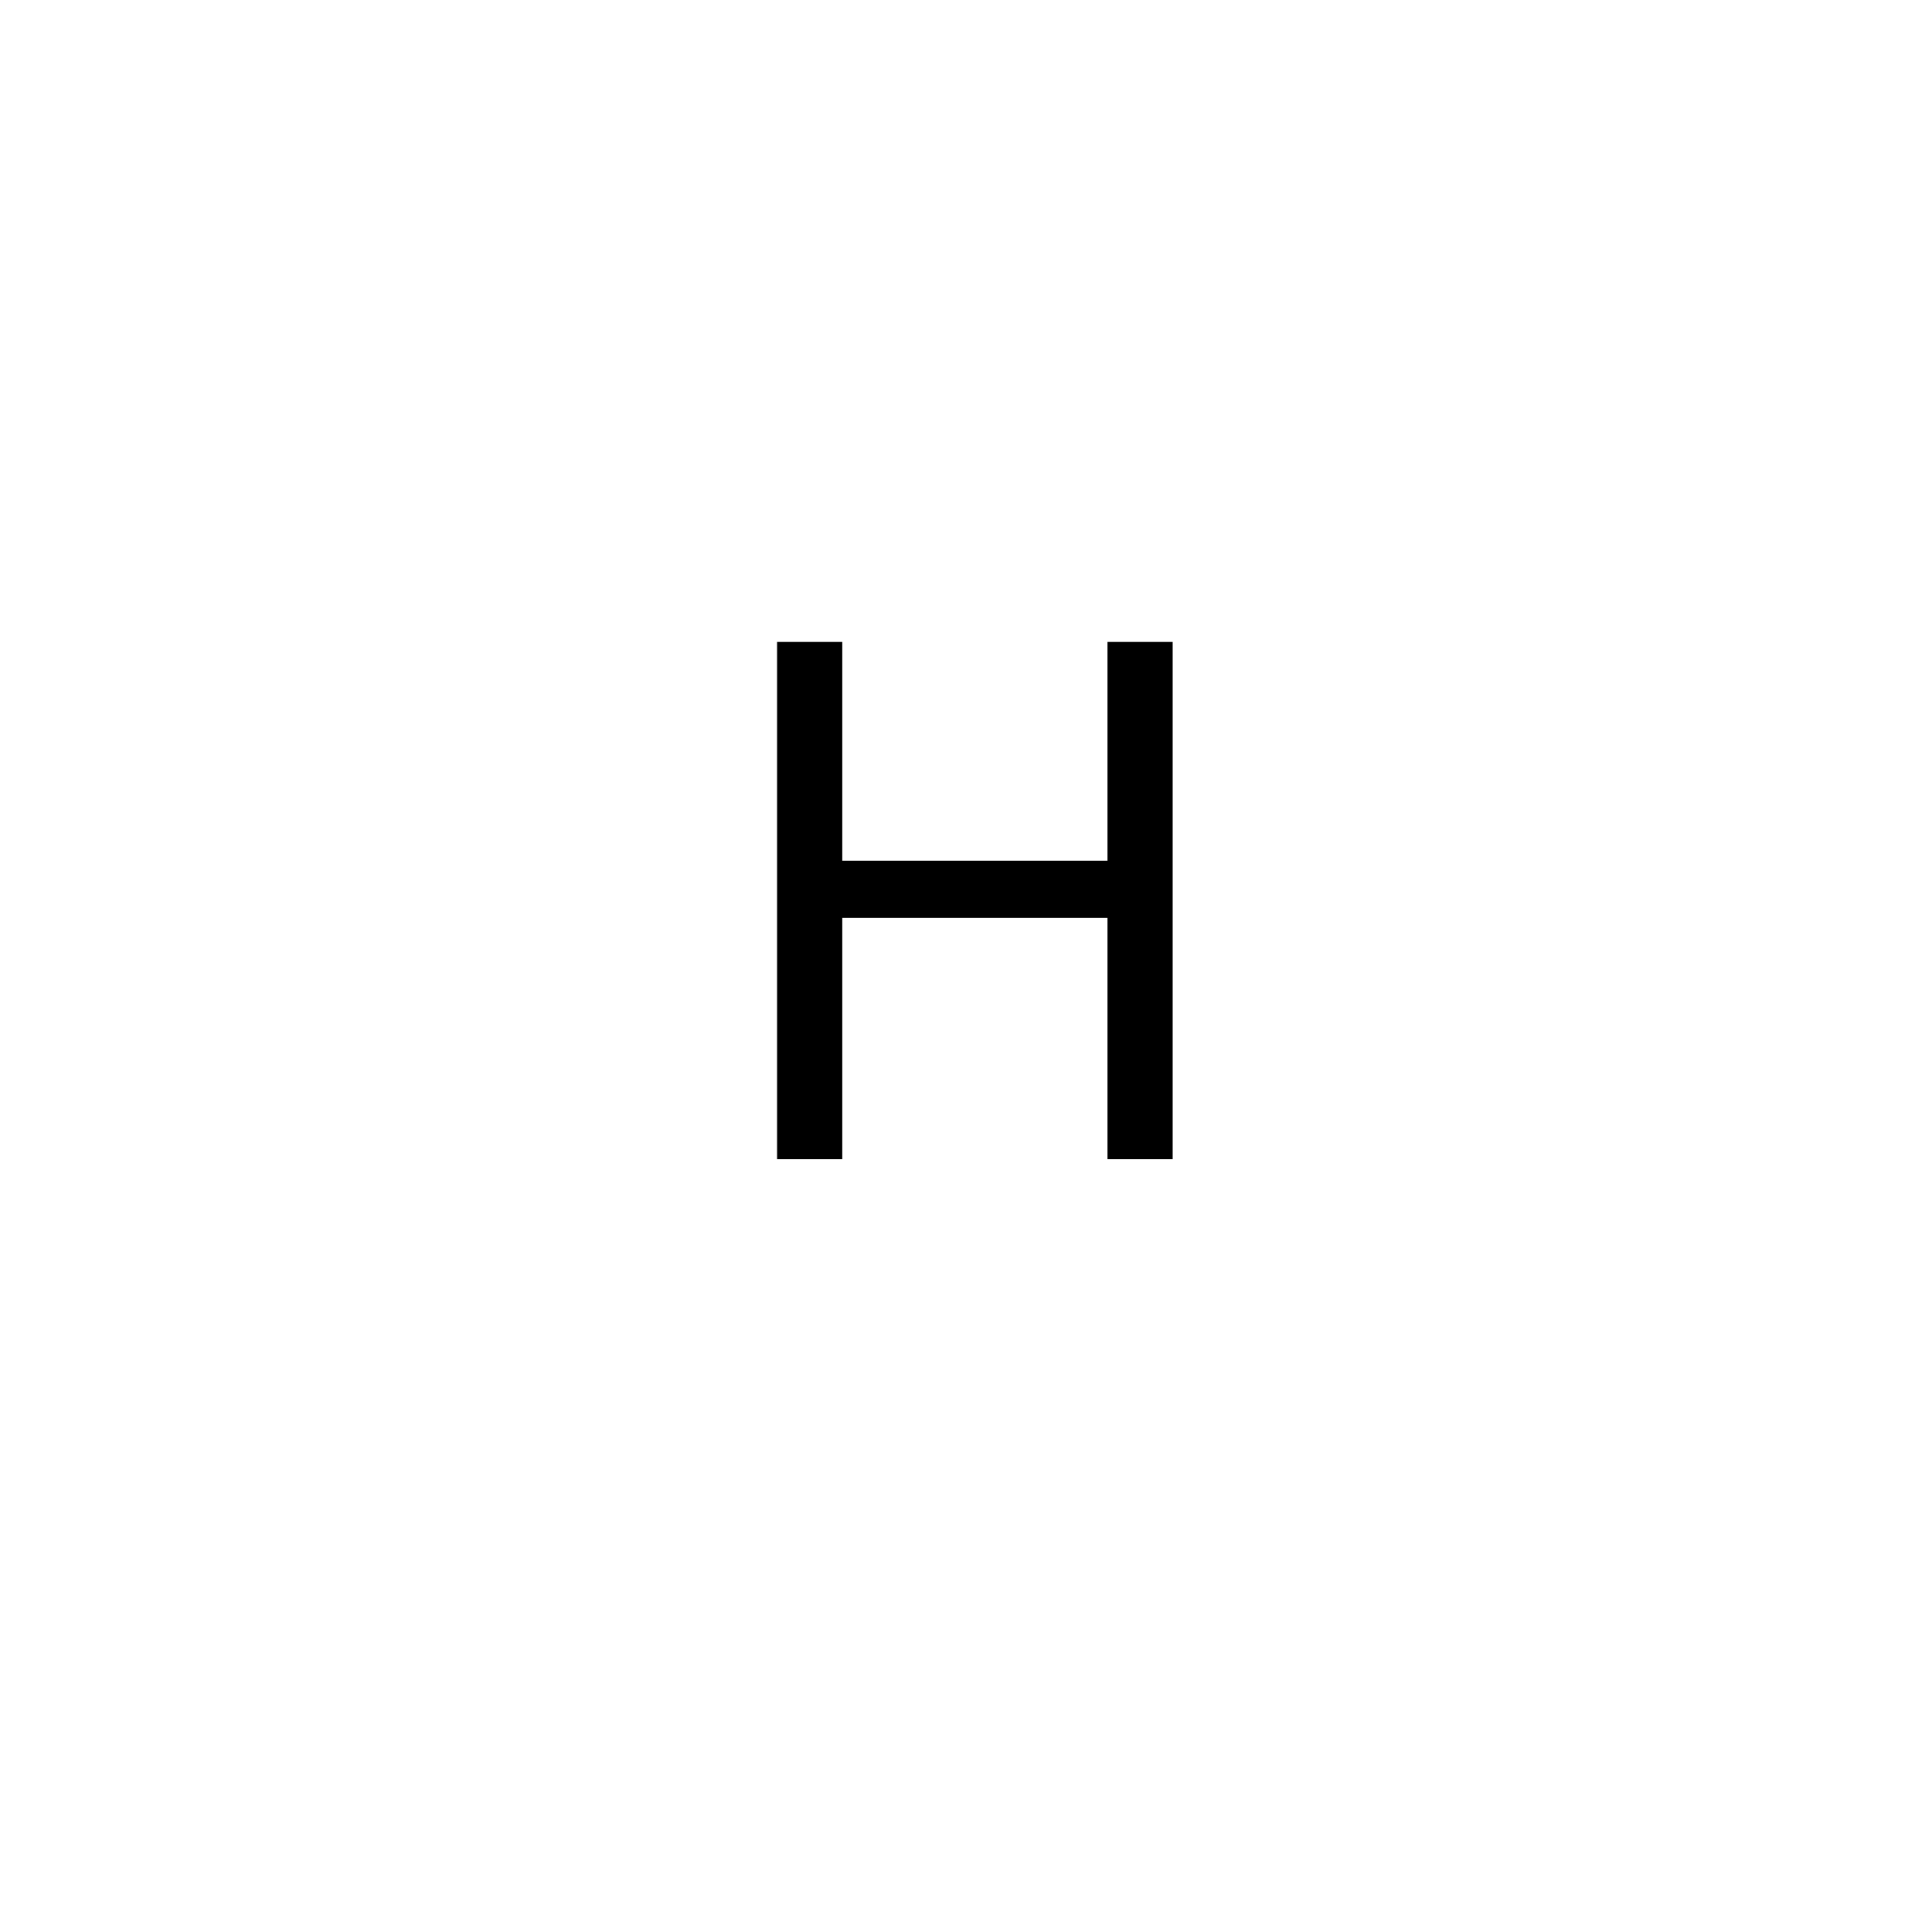
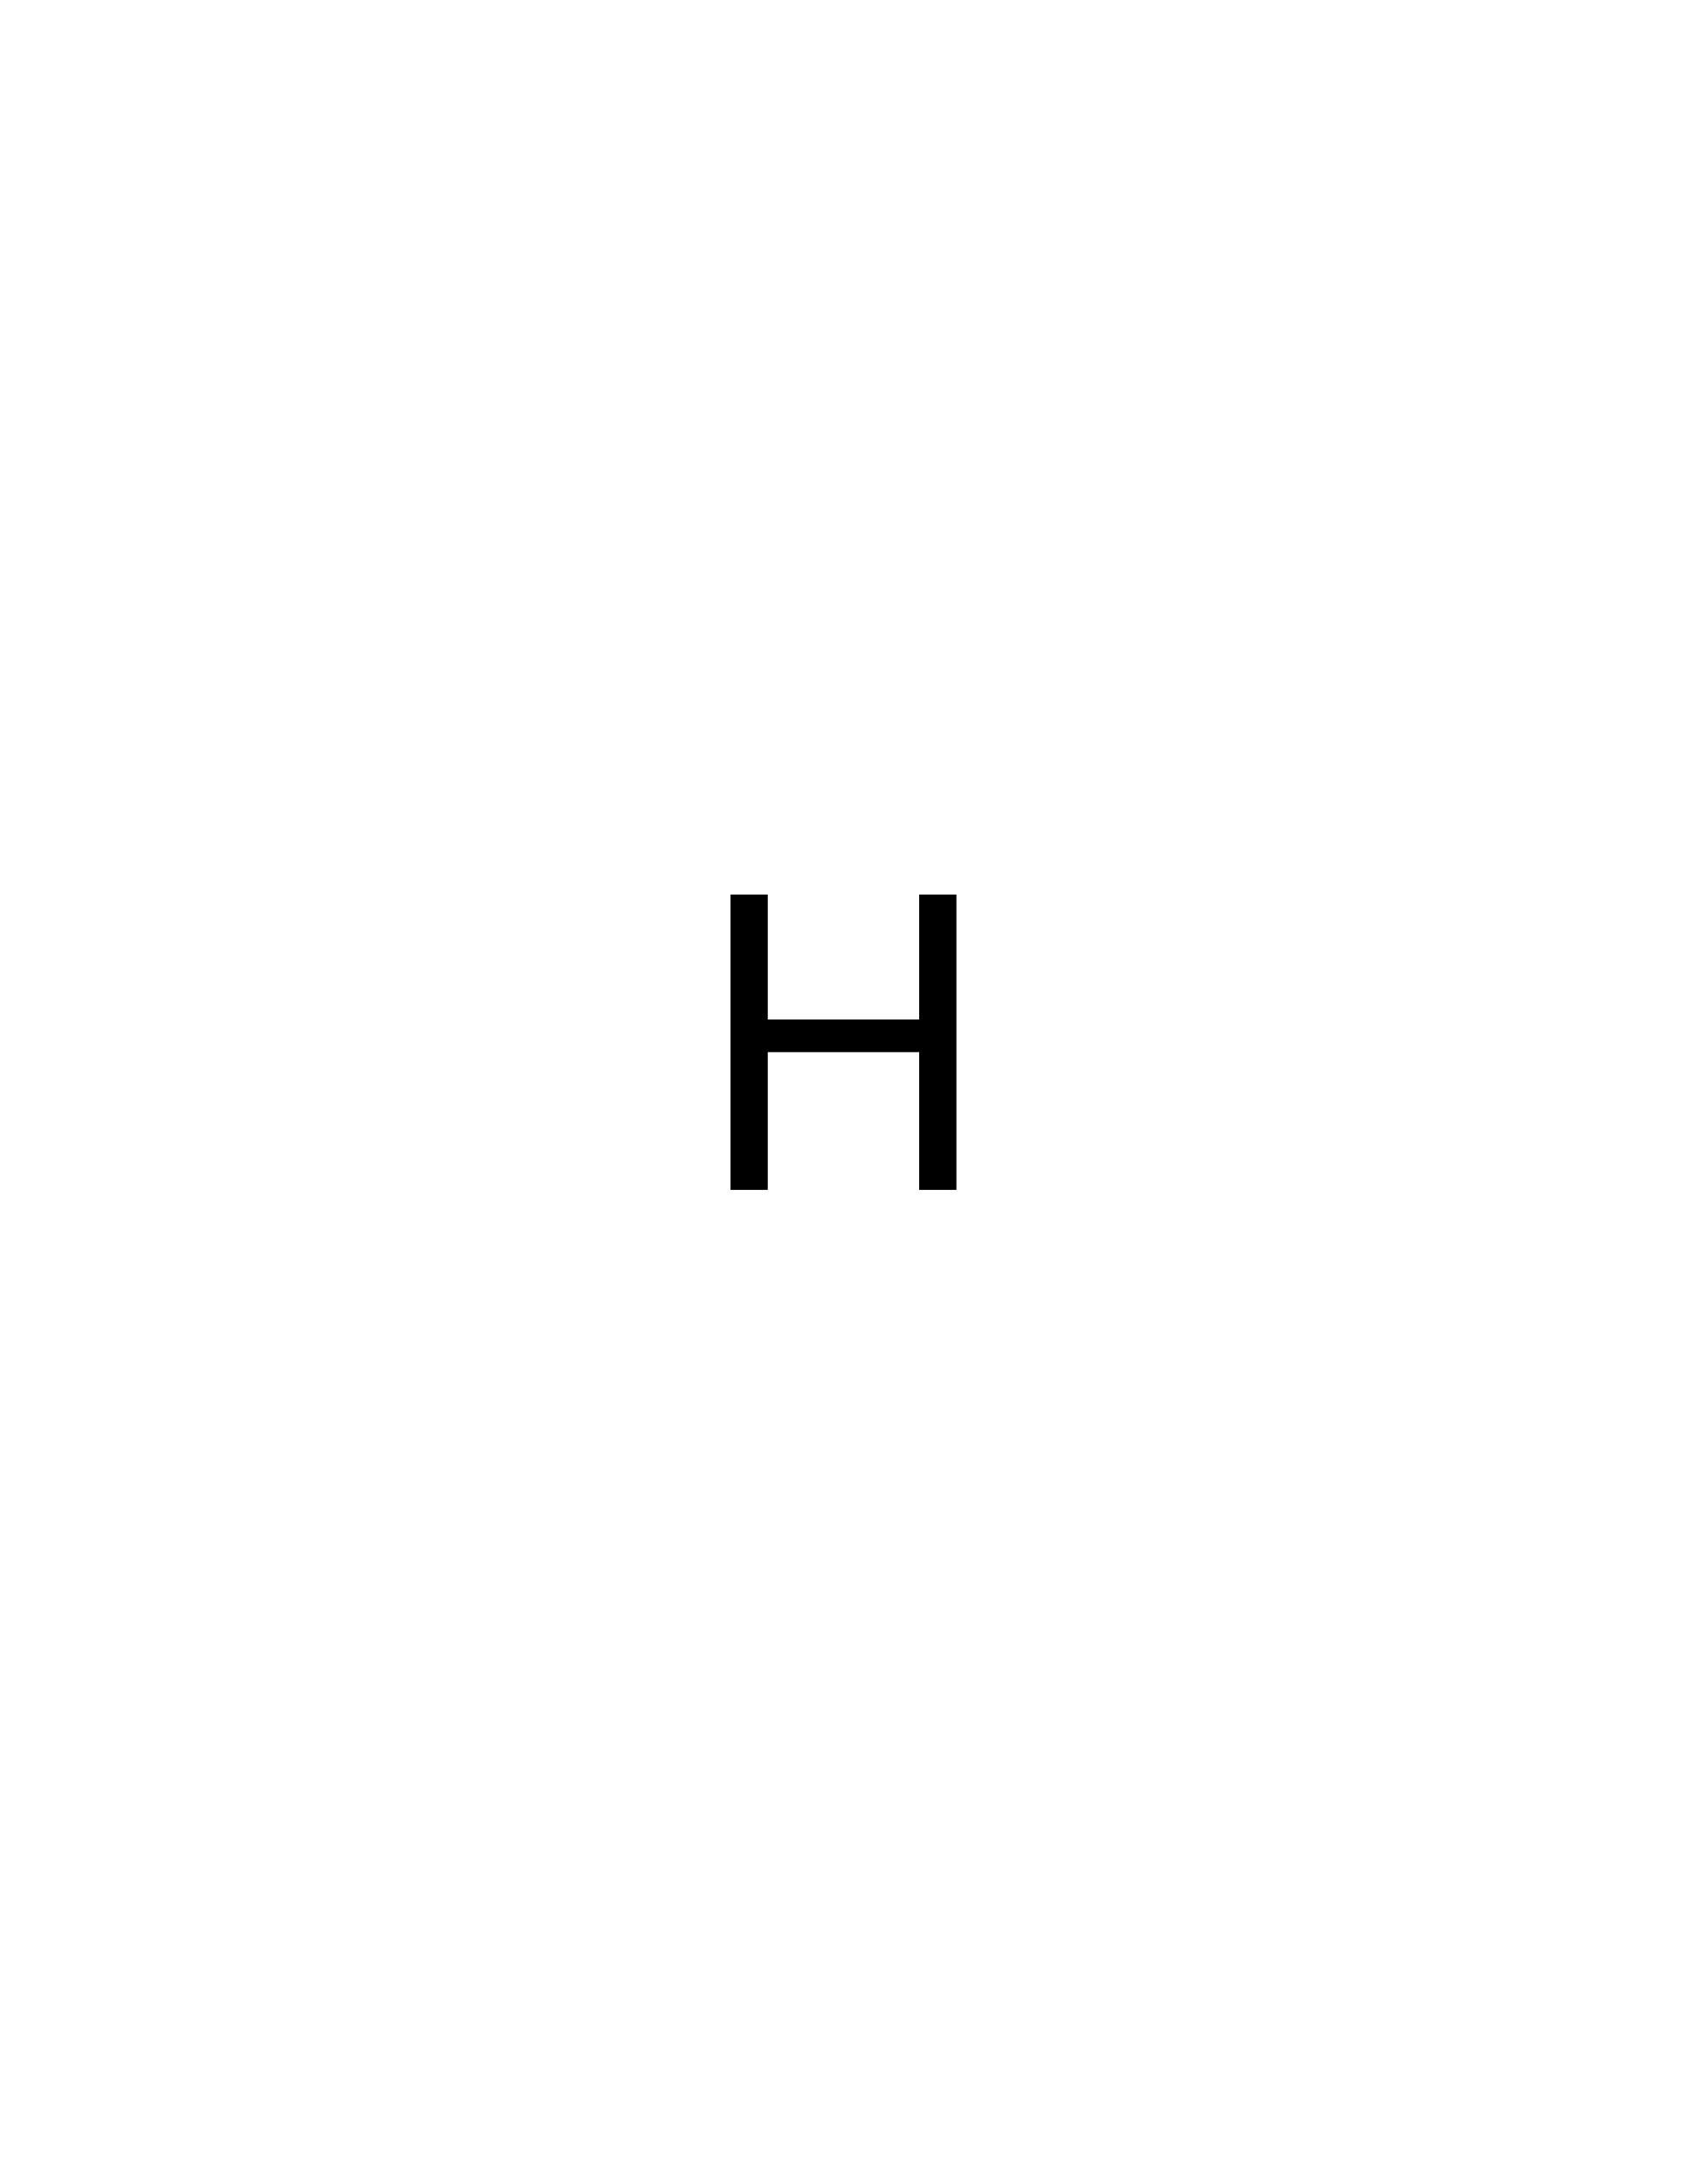
- <svg xmlns="http://www.w3.org/2000/svg" version="1.1" id="_1.S-A-MFH--------" x="0px" y="0px" width="400px" height="400px" viewBox="0 0 400 400" style="enable-background:new 0 0 400 400;" xml:space="preserve">
-   <g>
-     <text transform="matrix(1 0 0 1 146.3374 240)" style="font-family:'Arial-BoldMT'; font-size:150;">H</text>
-   </g>
+ <svg xmlns="http://www.w3.org/2000/svg" version="1.1" id="Version_1.0" x="0px" y="0px" width="612px" height="792px" viewBox="0 0 612 792" style="enable-background:new 0 0 612 792;" xml:space="preserve">
  <g id="octagon" style="display:none;">
    <g id="outFrame" style="display:inline;">
-       <line style="fill:none;stroke:#0000FF;stroke-width:2;" x1="115" y1="285.5" x2="78.5" y2="199.5" />
-       <line style="fill:none;stroke:#0000FF;stroke-width:2;" x1="78.5" y1="199.5" x2="115" y2="115" />
-       <line style="fill:none;stroke:#0000FF;stroke-width:2;" x1="115" y1="115" x2="201.5" y2="78.5" />
-       <line style="fill:none;stroke:#0000FF;stroke-width:2;" x1="201.5" y1="78.5" x2="288" y2="115" />
-       <line style="fill:none;stroke:#0000FF;stroke-width:2;" x1="288" y1="115" x2="321.5" y2="199.5" />
-       <line style="fill:none;stroke:#0000FF;stroke-width:2;" x1="321.5" y1="199.5" x2="288" y2="285.5" />
-       <line style="fill:none;stroke:#0000FF;stroke-width:2;" x1="288" y1="285.5" x2="201.5" y2="322.5" />
-       <line style="fill:none;stroke:#0000FF;stroke-width:2;" x1="201.5" y1="322.5" x2="115" y2="285.5" />
+       <line style="fill:none;stroke:#0000FF;stroke-width:2;" x1="220" y1="479.5" x2="183.5" y2="393.5" />
+       <line style="fill:none;stroke:#0000FF;stroke-width:2;" x1="183.5" y1="393.5" x2="220" y2="309" />
+       <line style="fill:none;stroke:#0000FF;stroke-width:2;" x1="220" y1="309" x2="306.5" y2="272.5" />
+       <line style="fill:none;stroke:#0000FF;stroke-width:2;" x1="306.5" y1="272.5" x2="393" y2="309" />
+       <line style="fill:none;stroke:#0000FF;stroke-width:2;" x1="393" y1="309" x2="426.5" y2="393.5" />
+       <line style="fill:none;stroke:#0000FF;stroke-width:2;" x1="426.5" y1="393.5" x2="393" y2="479.5" />
+       <line style="fill:none;stroke:#0000FF;stroke-width:2;" x1="393" y1="479.5" x2="306.5" y2="516.5" />
+       <line style="fill:none;stroke:#0000FF;stroke-width:2;" x1="306.5" y1="516.5" x2="220" y2="479.5" />
    </g>
-     <line id="mod2_1_" style="display:inline;fill:none;stroke:#0000FF;stroke-width:2;" x1="250.515" y1="301.534" x2="250.795" y2="99.301" />
-     <line id="mod1_1_" style="display:inline;fill:none;stroke:#0000FF;stroke-width:2;" x1="152.485" y1="301.534" x2="152.205" y2="99.301" />
+   </g>
+   <g>
+     <text transform="matrix(1 0 0 1 250.3374 431.5)" style="font-family:'Arial-BoldMT'; font-size:150;">H</text>
  </g>
</svg>
